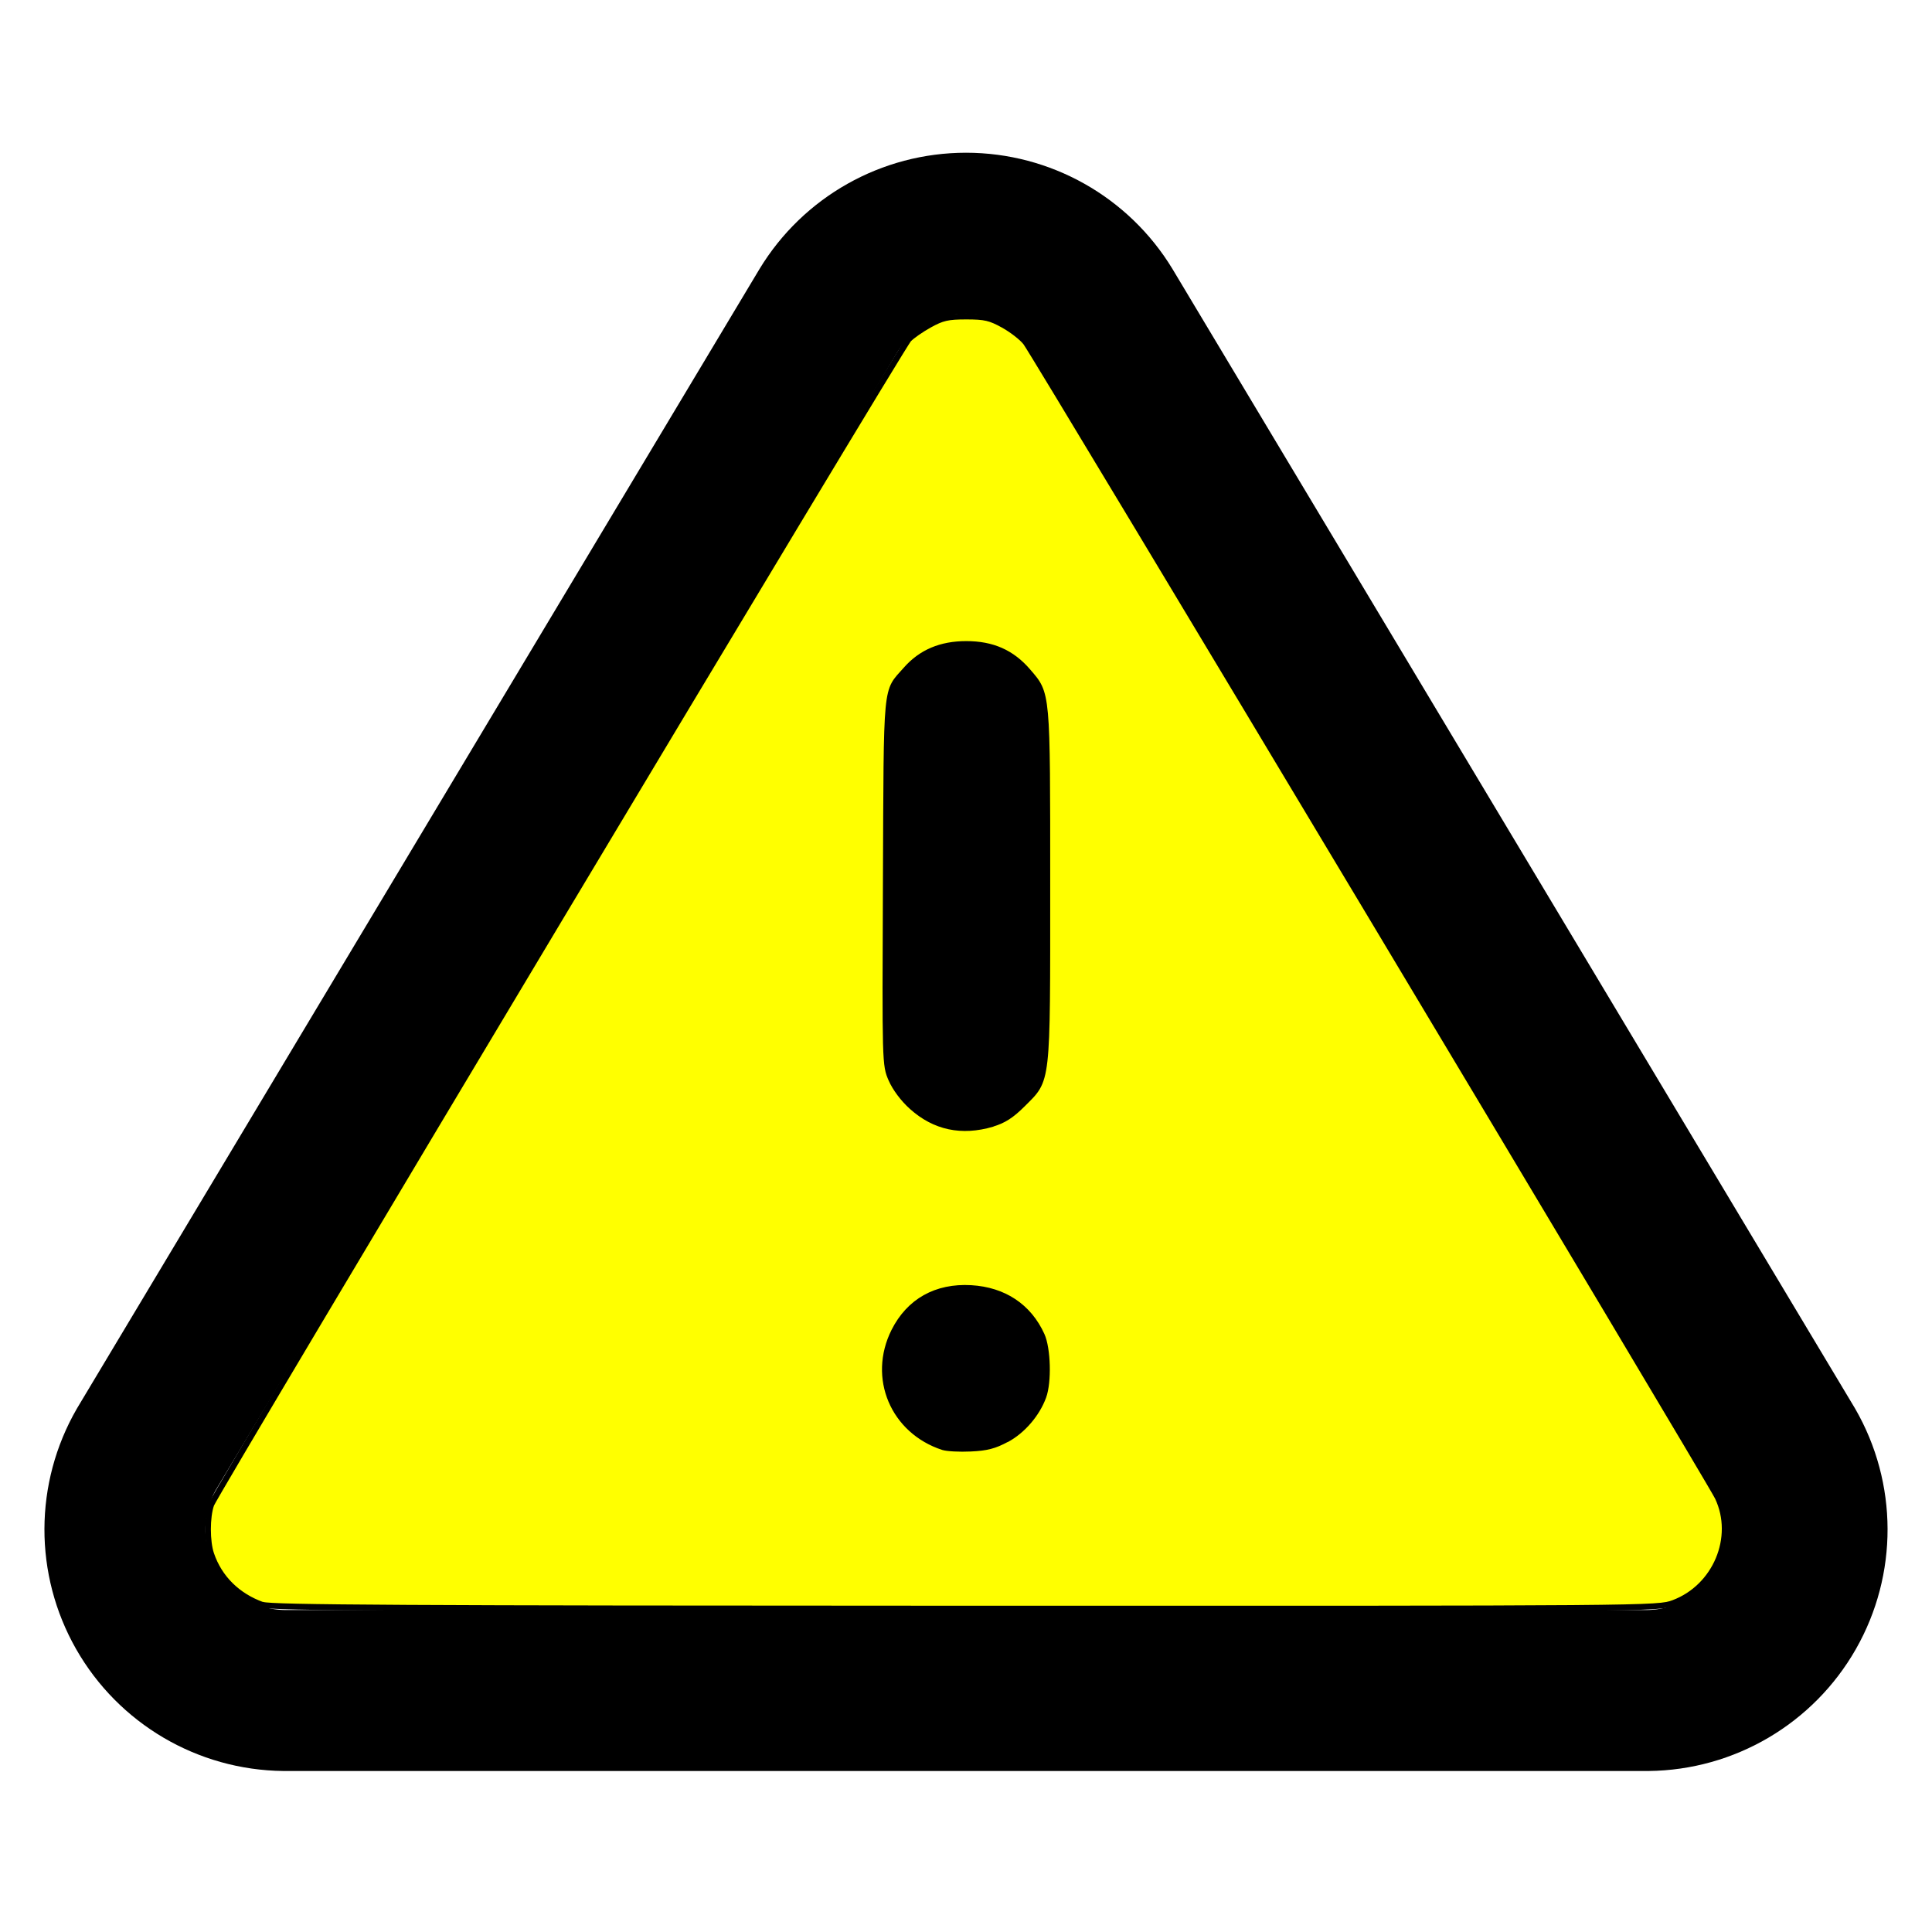
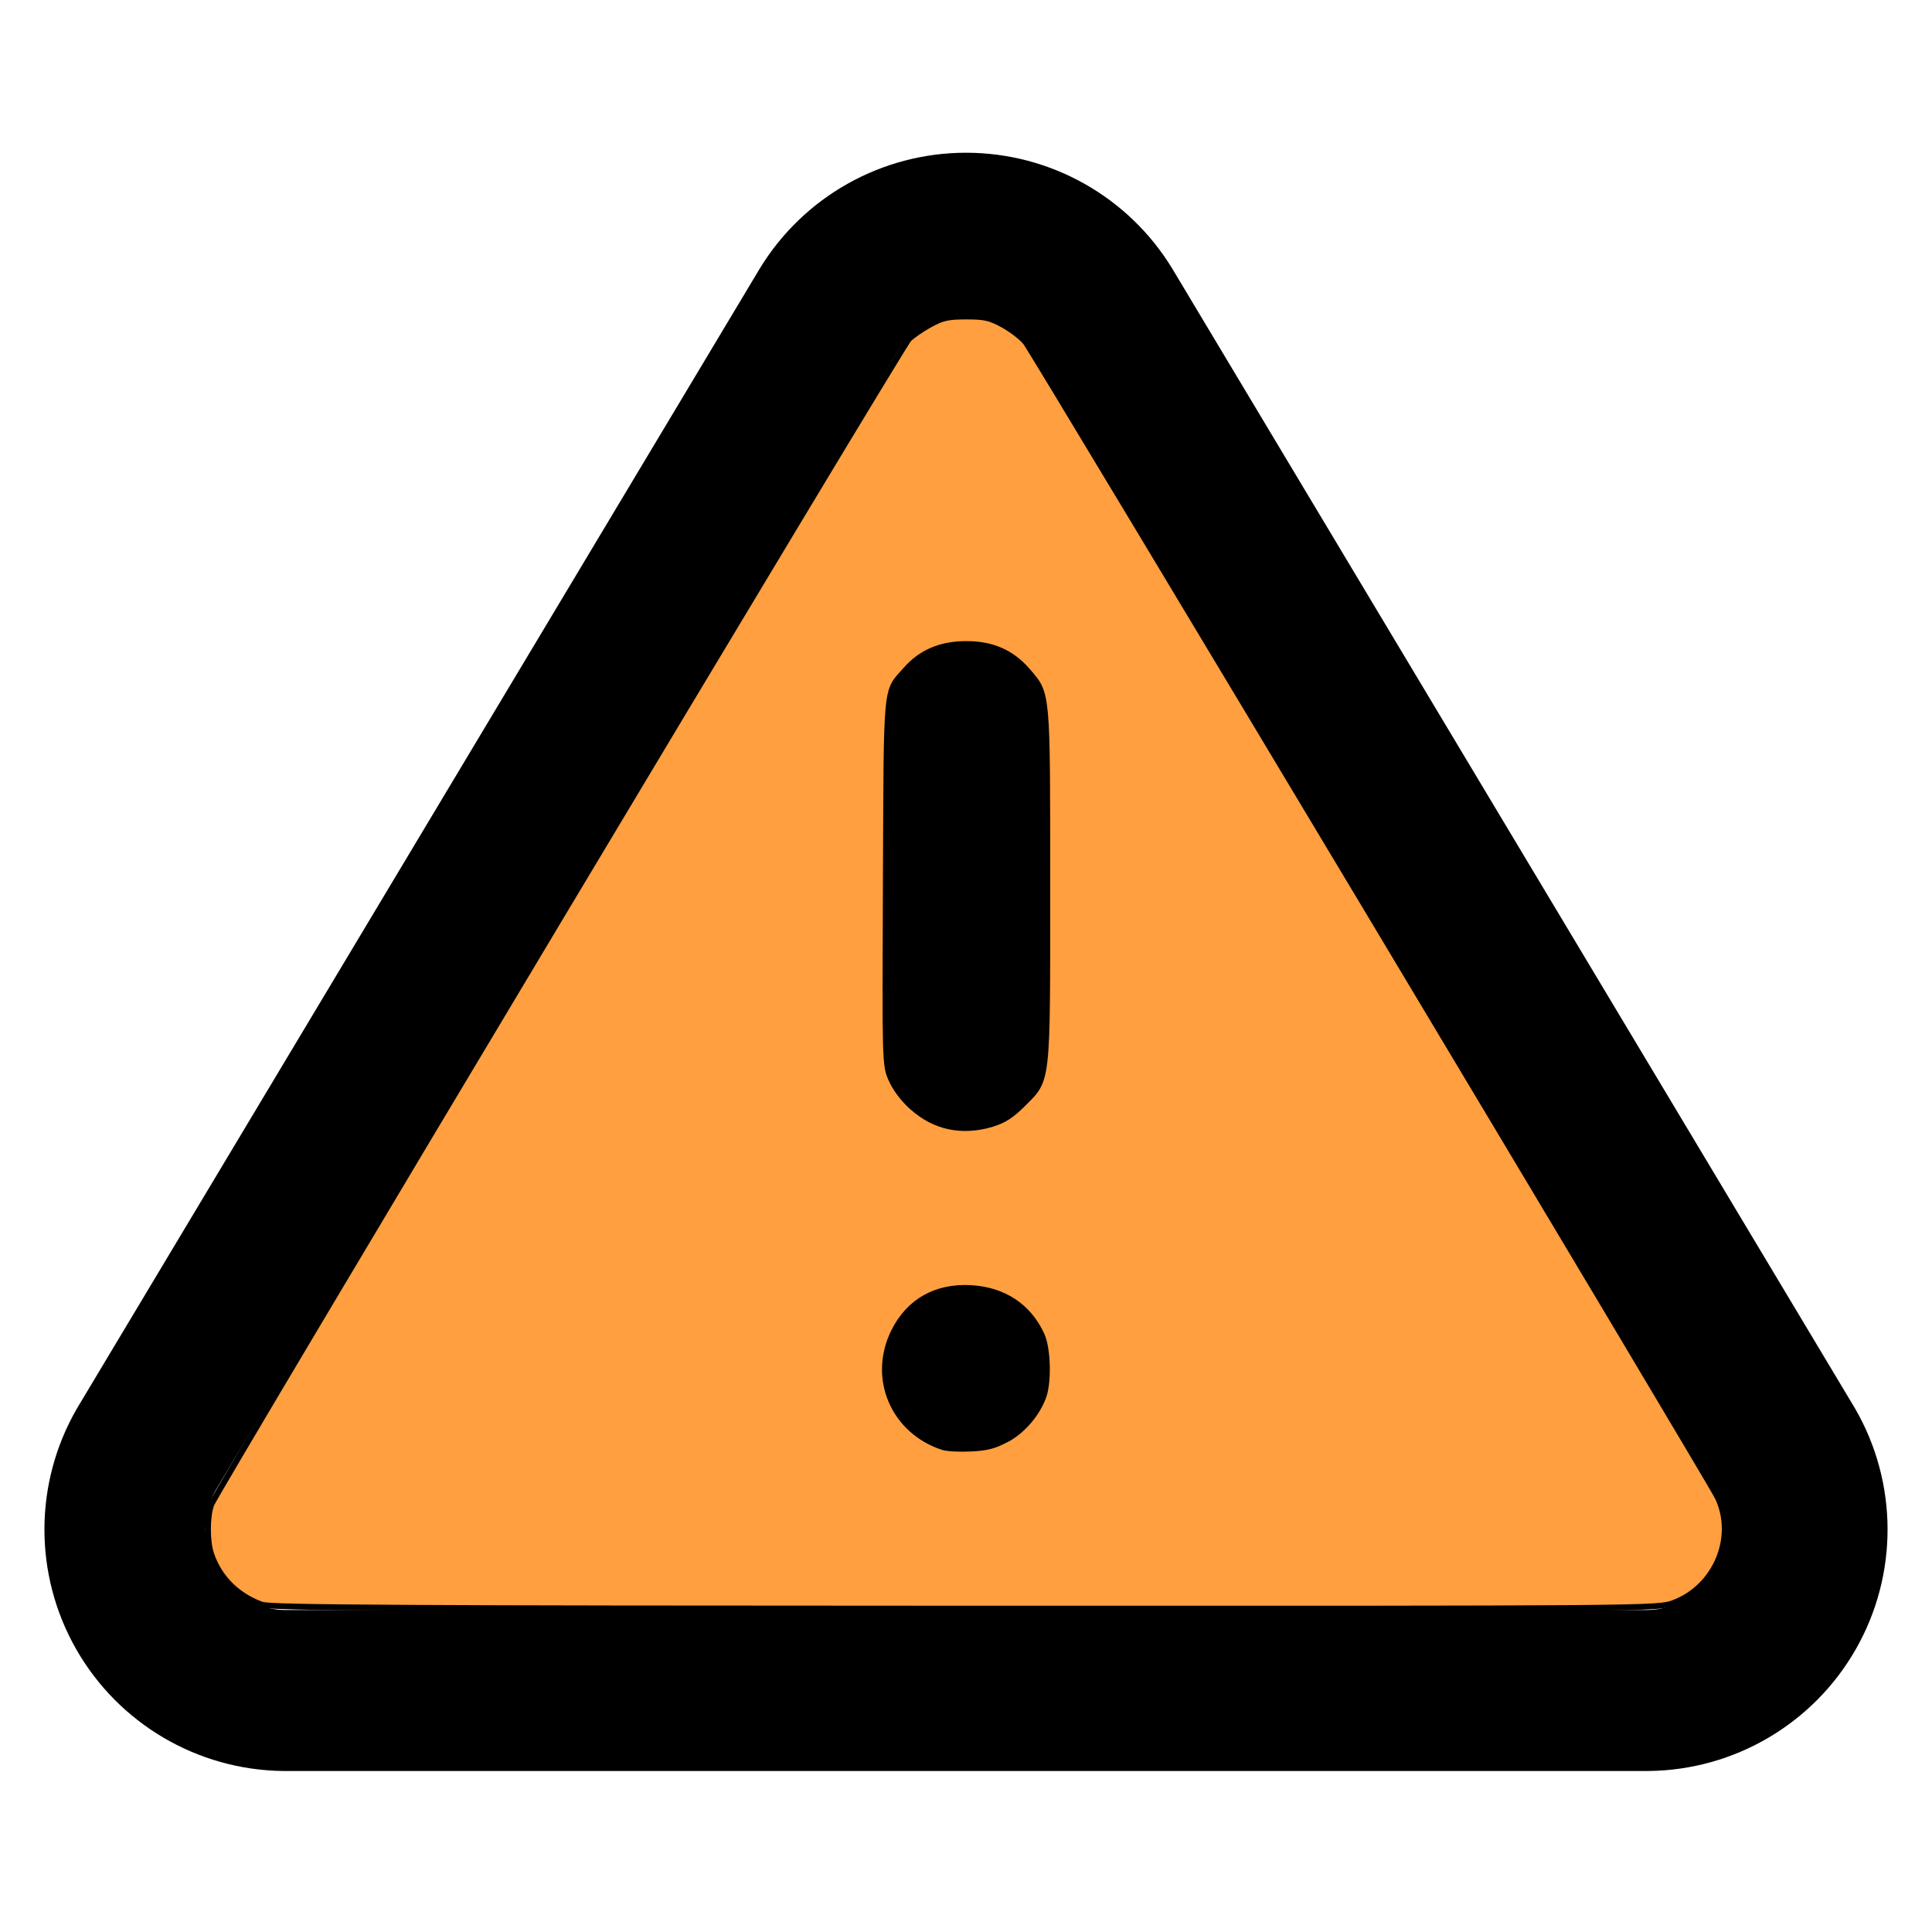
<svg xmlns="http://www.w3.org/2000/svg" width="24" height="24" viewBox="0 0 24 24" fill="none" stroke="currentColor" stroke-width="2" stroke-linecap="round" stroke-linejoin="round" class="feather feather-alert-triangle" version="1.1" id="svg5279">
  <defs id="defs5283" />
  <path d="M10.29 3.86L1.82 18a2 2 0 0 0 1.71 3h16.94a2 2 0 0 0 1.71-3L13.71 3.86a2 2 0 0 0-3.42 0z" id="path5273" />
  <line x1="12" y1="9" x2="12" y2="13" id="line5275" />
  <line x1="12" y1="17" x2="12.01" y2="17" id="line5277" />
-   <path style="fill:#ffff00;fill-opacity:1;stroke-width:0.072" d="M 3.261,19.937 C 2.95,19.826 2.725,19.603 2.624,19.307 2.57,19.15 2.57,18.845 2.624,18.691 2.674,18.547 11.187,4.324 11.288,4.216 c 0.039,-0.042 0.155,-0.123 0.258,-0.18 0.159,-0.088 0.227,-0.104 0.457,-0.104 0.232,0 0.297,0.015 0.463,0.107 0.106,0.059 0.231,0.156 0.277,0.216 0.123,0.162 8.495,14.135 8.595,14.346 0.235,0.496 -0.025,1.115 -0.549,1.311 -0.193,0.072 -0.247,0.073 -8.795,0.071 -6.938,-0.001 -8.626,-0.011 -8.731,-0.048 z m 9.245,-2.057 c 0.198,-0.107 0.376,-0.314 0.455,-0.53 0.067,-0.183 0.056,-0.595 -0.02,-0.764 -0.161,-0.355 -0.47,-0.561 -0.878,-0.585 -0.433,-0.025 -0.769,0.164 -0.956,0.536 -0.289,0.578 -0.011,1.237 0.607,1.44 0.05,0.016 0.204,0.025 0.344,0.018 0.198,-0.009 0.296,-0.034 0.447,-0.116 z m -0.181,-3.919 c 0.142,-0.042 0.24,-0.105 0.378,-0.243 0.318,-0.318 0.307,-0.215 0.307,-2.72 0,-2.423 0.005,-2.373 -0.24,-2.658 -0.2,-0.233 -0.441,-0.34 -0.767,-0.34 -0.316,0 -0.561,0.104 -0.749,0.318 -0.256,0.291 -0.239,0.116 -0.25,2.635 -0.01,2.263 -0.01,2.275 0.068,2.455 0.048,0.11 0.147,0.244 0.257,0.342 0.282,0.253 0.617,0.324 0.997,0.212 z" id="path5301" />
+   <path style="fill:#ff9f40;fill-opacity:1;stroke-width:0.072" d="M 3.261,19.937 C 2.95,19.826 2.725,19.603 2.624,19.307 2.57,19.15 2.57,18.845 2.624,18.691 2.674,18.547 11.187,4.324 11.288,4.216 c 0.039,-0.042 0.155,-0.123 0.258,-0.18 0.159,-0.088 0.227,-0.104 0.457,-0.104 0.232,0 0.297,0.015 0.463,0.107 0.106,0.059 0.231,0.156 0.277,0.216 0.123,0.162 8.495,14.135 8.595,14.346 0.235,0.496 -0.025,1.115 -0.549,1.311 -0.193,0.072 -0.247,0.073 -8.795,0.071 -6.938,-0.001 -8.626,-0.011 -8.731,-0.048 z m 9.245,-2.057 c 0.198,-0.107 0.376,-0.314 0.455,-0.53 0.067,-0.183 0.056,-0.595 -0.02,-0.764 -0.161,-0.355 -0.47,-0.561 -0.878,-0.585 -0.433,-0.025 -0.769,0.164 -0.956,0.536 -0.289,0.578 -0.011,1.237 0.607,1.44 0.05,0.016 0.204,0.025 0.344,0.018 0.198,-0.009 0.296,-0.034 0.447,-0.116 z m -0.181,-3.919 c 0.142,-0.042 0.24,-0.105 0.378,-0.243 0.318,-0.318 0.307,-0.215 0.307,-2.72 0,-2.423 0.005,-2.373 -0.24,-2.658 -0.2,-0.233 -0.441,-0.34 -0.767,-0.34 -0.316,0 -0.561,0.104 -0.749,0.318 -0.256,0.291 -0.239,0.116 -0.25,2.635 -0.01,2.263 -0.01,2.275 0.068,2.455 0.048,0.11 0.147,0.244 0.257,0.342 0.282,0.253 0.617,0.324 0.997,0.212 z" id="path5301" />
</svg>
